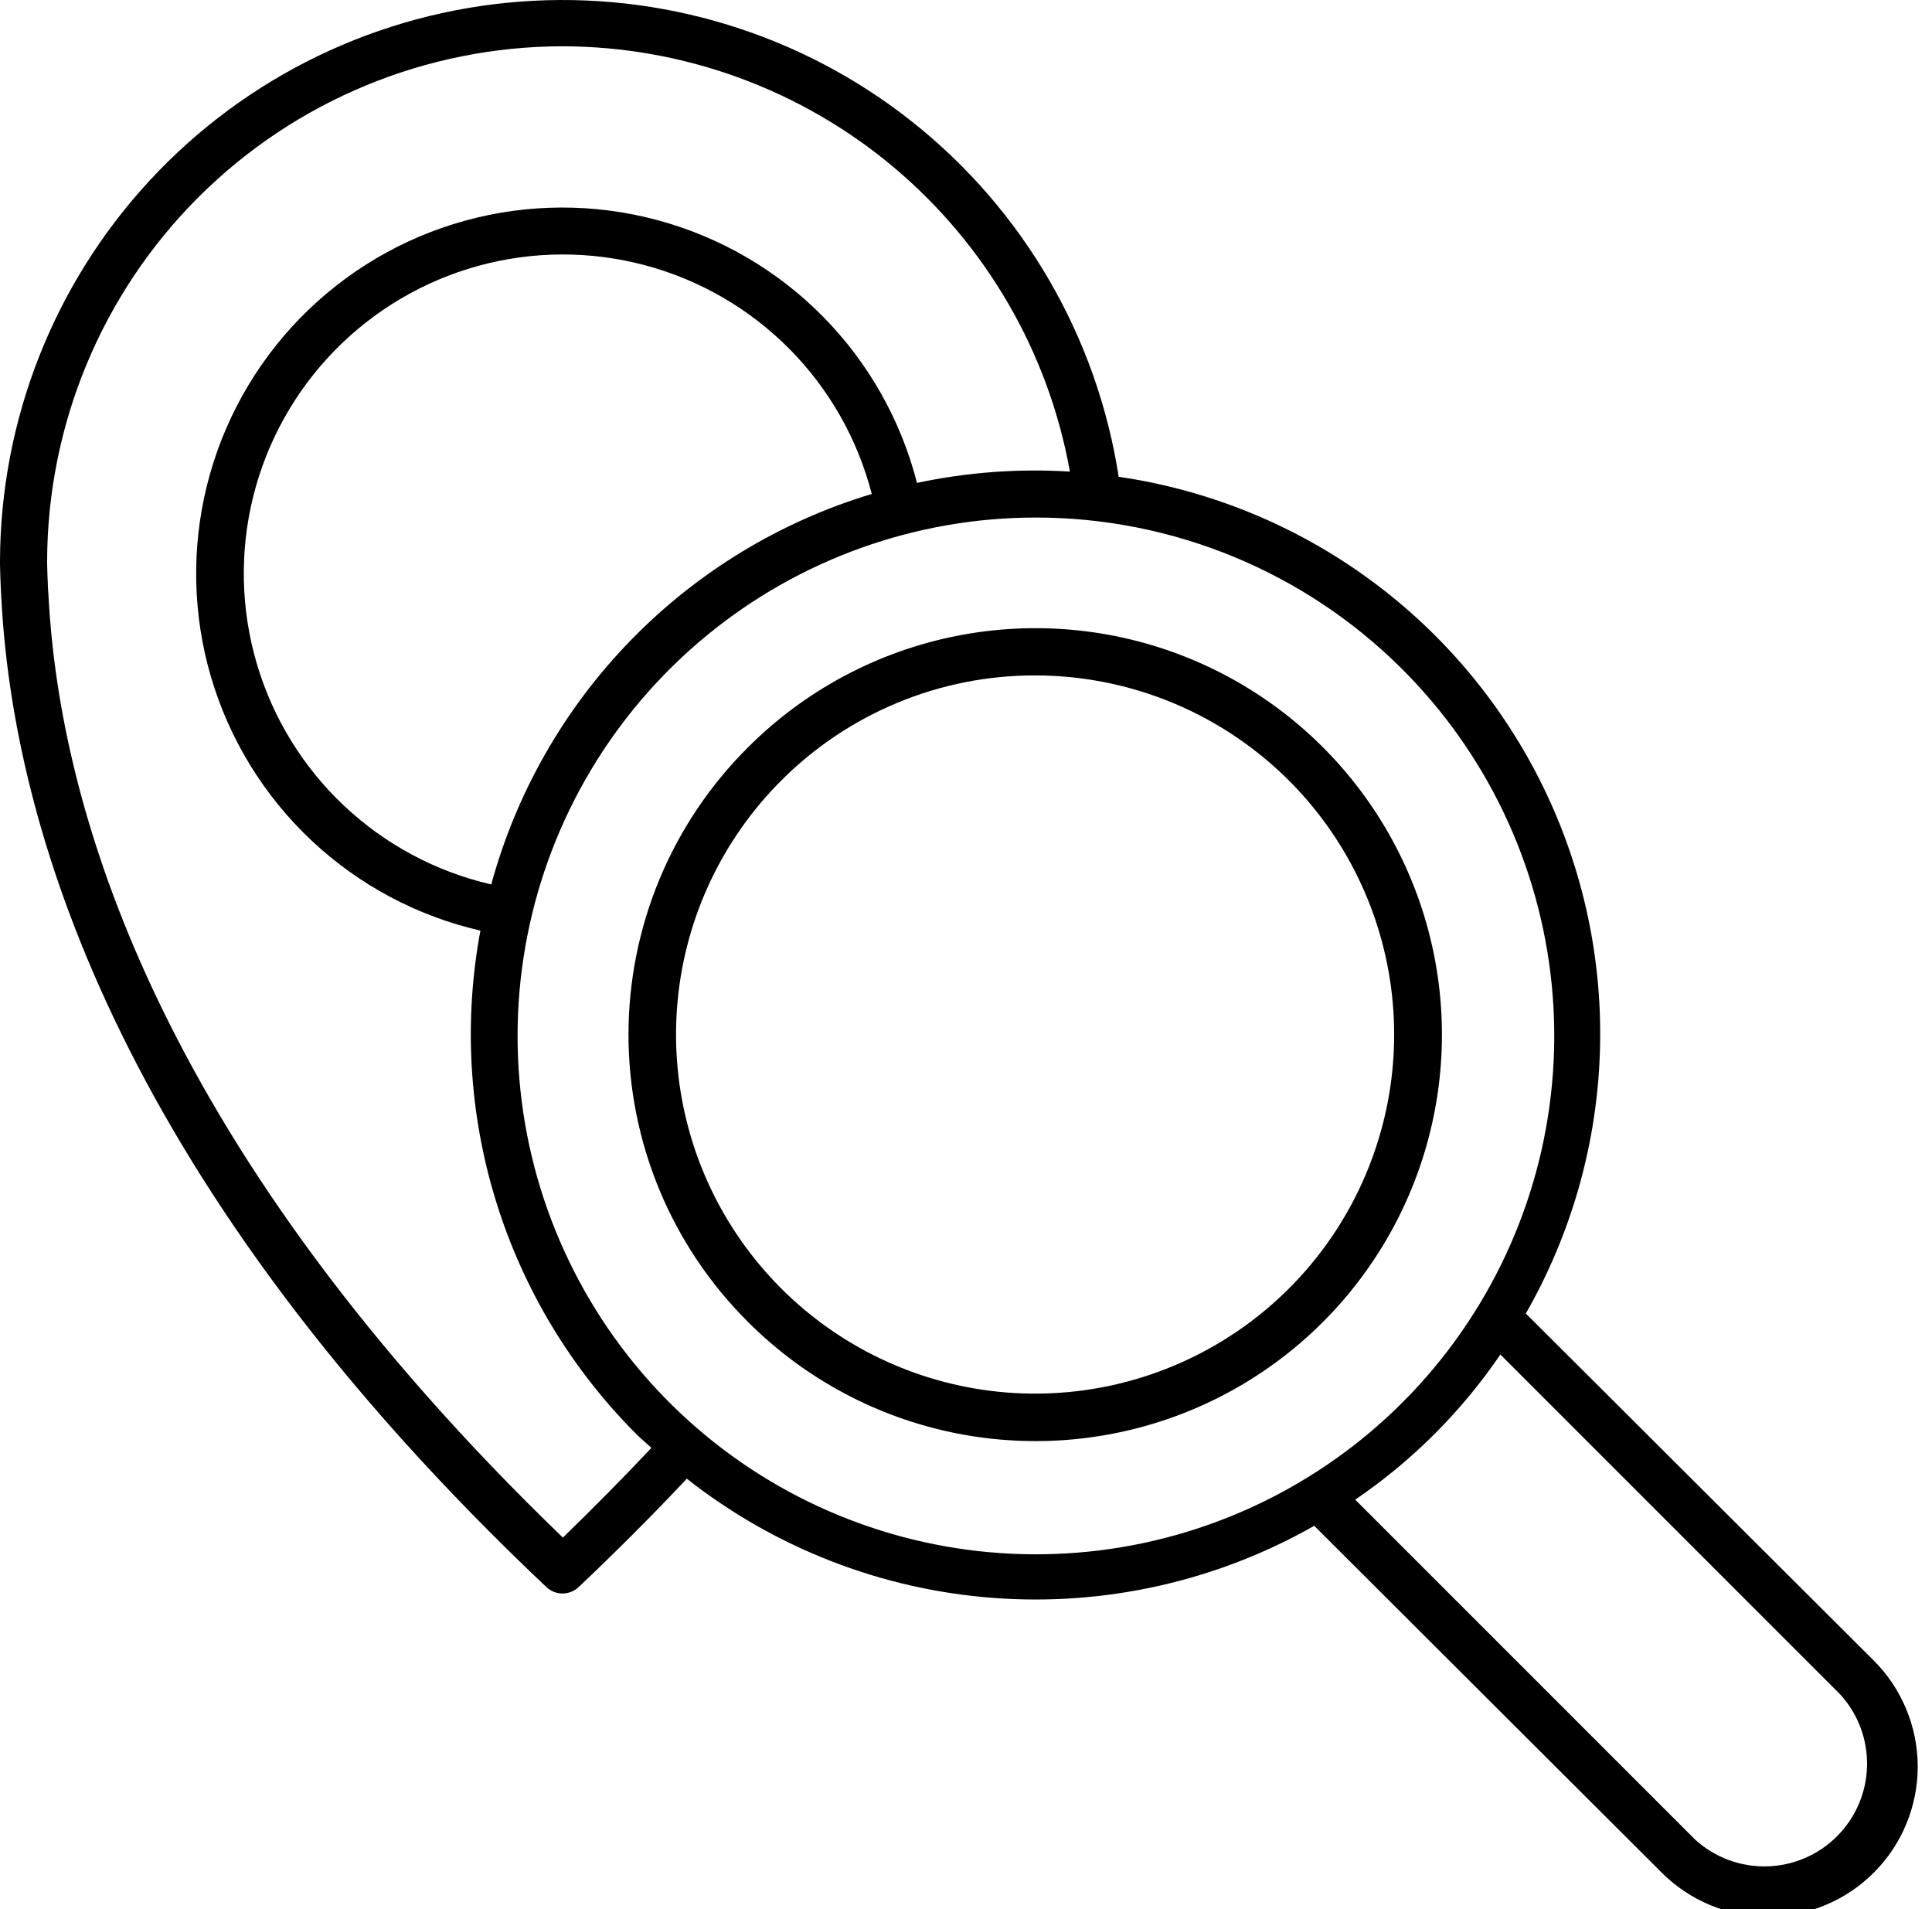
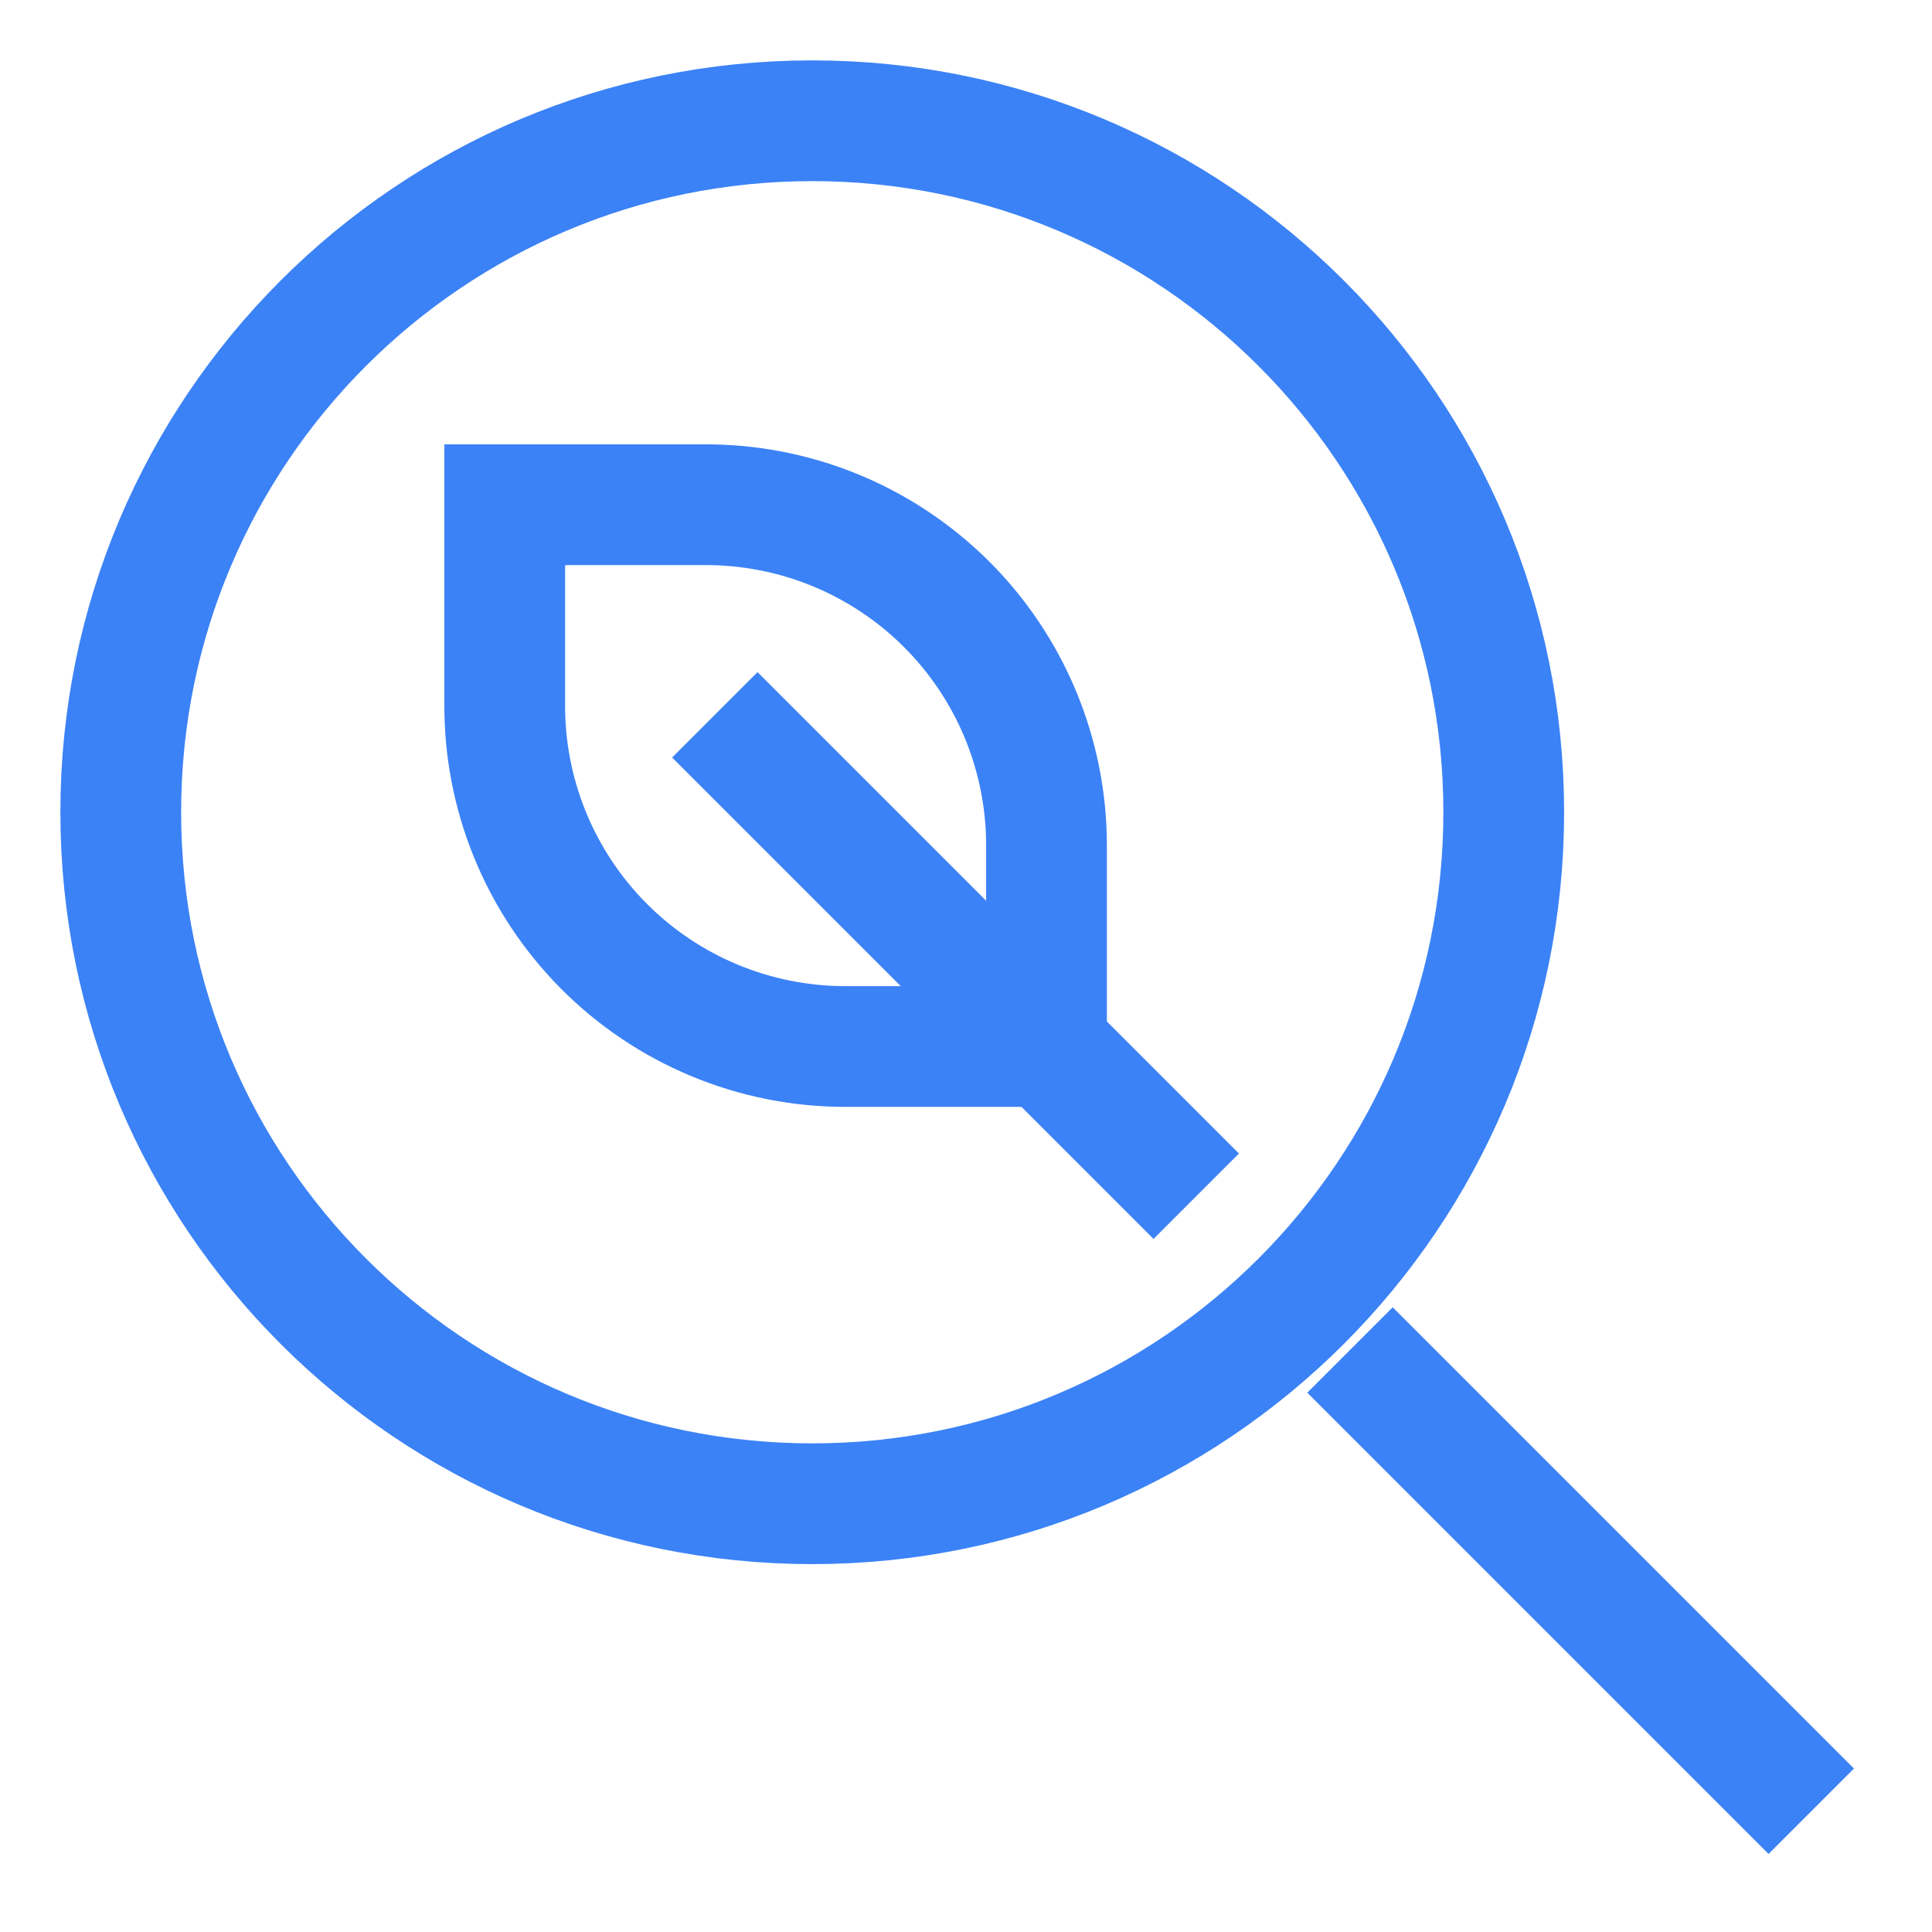
- <svg xmlns="http://www.w3.org/2000/svg" width="current" height="current" viewBox="0 0 82 81" fill="none">
-   <path d="M23.19 67.354C23.375 67.528 23.62 67.626 23.875 67.626C24.13 67.626 24.375 67.528 24.56 67.354C26.2 65.801 27.73 64.267 29.15 62.754C32.887 65.696 37.417 67.458 42.16 67.814C46.903 68.171 51.645 67.105 55.78 64.754L70.53 79.474C71.121 80.065 71.823 80.534 72.595 80.854C73.367 81.173 74.194 81.338 75.03 81.338C75.866 81.338 76.693 81.173 77.465 80.854C78.237 80.534 78.939 80.065 79.53 79.474C80.121 78.883 80.59 78.182 80.909 77.409C81.229 76.637 81.394 75.81 81.394 74.974C81.394 74.138 81.229 73.311 80.909 72.539C80.59 71.767 80.121 71.065 79.53 70.474L64.76 55.744C66.694 52.366 67.774 48.566 67.904 44.675C68.035 40.784 67.213 36.92 65.51 33.42C63.806 29.919 61.273 26.888 58.131 24.59C54.988 22.292 51.332 20.797 47.48 20.234C46.562 14.291 43.435 8.913 38.724 5.174C34.014 1.436 28.066 -0.387 22.07 0.069C16.073 0.525 10.469 3.226 6.378 7.634C2.287 12.041 0.009 17.83 0 23.844C0 23.844 1.49012e-07 24.624 0.09 25.944C0.72 35.464 5.24 50.384 23.19 67.354ZM78.1 71.904C78.859 72.732 79.268 73.822 79.243 74.944C79.219 76.067 78.761 77.137 77.967 77.931C77.173 78.726 76.103 79.183 74.98 79.207C73.857 79.232 72.768 78.823 71.94 78.064L57.52 63.644C59.942 61.995 62.032 59.906 63.68 57.484L78.1 71.904ZM59.48 28.364C63.09 31.954 65.344 36.685 65.856 41.751C66.368 46.816 65.108 51.902 62.289 56.142C59.471 60.382 55.269 63.514 50.4 65.002C45.532 66.491 40.297 66.245 35.59 64.306C30.882 62.368 26.992 58.856 24.584 54.37C22.176 49.885 21.398 44.703 22.383 39.707C23.368 34.712 26.055 30.213 29.986 26.978C33.917 23.742 38.849 21.97 43.94 21.964C49.763 21.957 55.351 24.258 59.48 28.364ZM20.85 37.534C18.508 36.995 16.352 35.843 14.603 34.195C12.854 32.547 11.575 30.464 10.897 28.159C10.22 25.854 10.167 23.41 10.746 21.078C11.325 18.745 12.514 16.609 14.191 14.889C15.868 13.168 17.973 11.924 20.29 11.286C22.606 10.647 25.051 10.637 27.372 11.255C29.694 11.874 31.81 13.099 33.502 14.805C35.194 16.511 36.401 18.637 37 20.964C33.124 22.13 29.608 24.263 26.783 27.161C23.958 30.06 21.916 33.629 20.85 37.534ZM23.85 1.964C28.99 1.968 33.965 3.777 37.906 7.077C41.846 10.376 44.503 14.955 45.41 20.014C43.235 19.879 41.051 20.04 38.92 20.494C38.236 17.821 36.852 15.379 34.912 13.417C32.971 11.456 30.543 10.047 27.878 9.335C25.212 8.622 22.405 8.632 19.744 9.364C17.084 10.096 14.667 11.522 12.74 13.498C10.814 15.473 9.448 17.925 8.783 20.603C8.118 23.281 8.179 26.088 8.957 28.735C9.736 31.381 11.206 33.773 13.215 35.664C15.224 37.555 17.701 38.877 20.39 39.494C19.675 43.324 19.904 47.269 21.056 50.991C22.207 54.712 24.247 58.097 27 60.854C27.21 61.064 27.43 61.244 27.65 61.444C26.47 62.697 25.217 63.967 23.89 65.254C7 48.964 2.69 34.854 2.09 25.804C2 24.564 2 23.804 2 23.804C2.016 18.01 4.327 12.458 8.428 8.364C12.53 4.271 18.086 1.969 23.88 1.964H23.85Z" fill="black" />
-   <path d="M31.75 56.104C34.162 58.517 37.236 60.161 40.582 60.827C43.929 61.493 47.397 61.152 50.55 59.847C53.702 58.541 56.397 56.33 58.292 53.493C60.188 50.657 61.2 47.321 61.2 43.909C61.2 40.497 60.188 37.162 58.292 34.325C56.397 31.488 53.702 29.277 50.55 27.971C47.397 26.666 43.929 26.325 40.582 26.991C37.236 27.657 34.162 29.301 31.75 31.714C30.142 33.312 28.866 35.212 27.994 37.305C27.124 39.398 26.675 41.642 26.675 43.909C26.675 46.176 27.124 48.42 27.994 50.514C28.866 52.606 30.142 54.506 31.75 56.104ZM43.94 28.664C47.466 28.666 50.882 29.89 53.606 32.128C56.331 34.366 58.195 37.479 58.881 40.938C59.567 44.396 59.033 47.985 57.37 51.094C55.707 54.203 53.017 56.639 49.759 57.986C46.501 59.334 42.876 59.511 39.503 58.486C36.129 57.461 33.215 55.298 31.258 52.366C29.3 49.434 28.42 45.913 28.767 42.405C29.113 38.896 30.666 35.616 33.16 33.124C34.574 31.707 36.255 30.583 38.105 29.818C39.955 29.052 41.938 28.66 43.94 28.664Z" fill="black" />
+ <svg xmlns="http://www.w3.org/2000/svg" fill="#60A5FA" width="current" height="current" viewBox="0 0 24 24" id="Layer_1" data-name="Layer 1">
+   <defs>
+     <style>.cls-1{fill:none;stroke:#3B82F6;stroke-miterlimit:10;stroke-width:1.5px;}</style>
+   </defs>
+   <circle class="cls-1" cx="10.09" cy="10.09" r="8.59" />
+   <line class="cls-1" x1="22.5" y1="22.5" x2="16.77" y2="16.77" />
+   <path class="cls-1" d="M6.27,6.27H8.73A4.23,4.23,0,0,1,13,10.5V13a0,0,0,0,1,0,0H10.5A4.23,4.23,0,0,1,6.27,8.73V6.27a0,0,0,0,1,0,0Z" />
+   <line class="cls-1" x1="14.86" y1="14.86" x2="8.88" y2="8.88" />
</svg>
